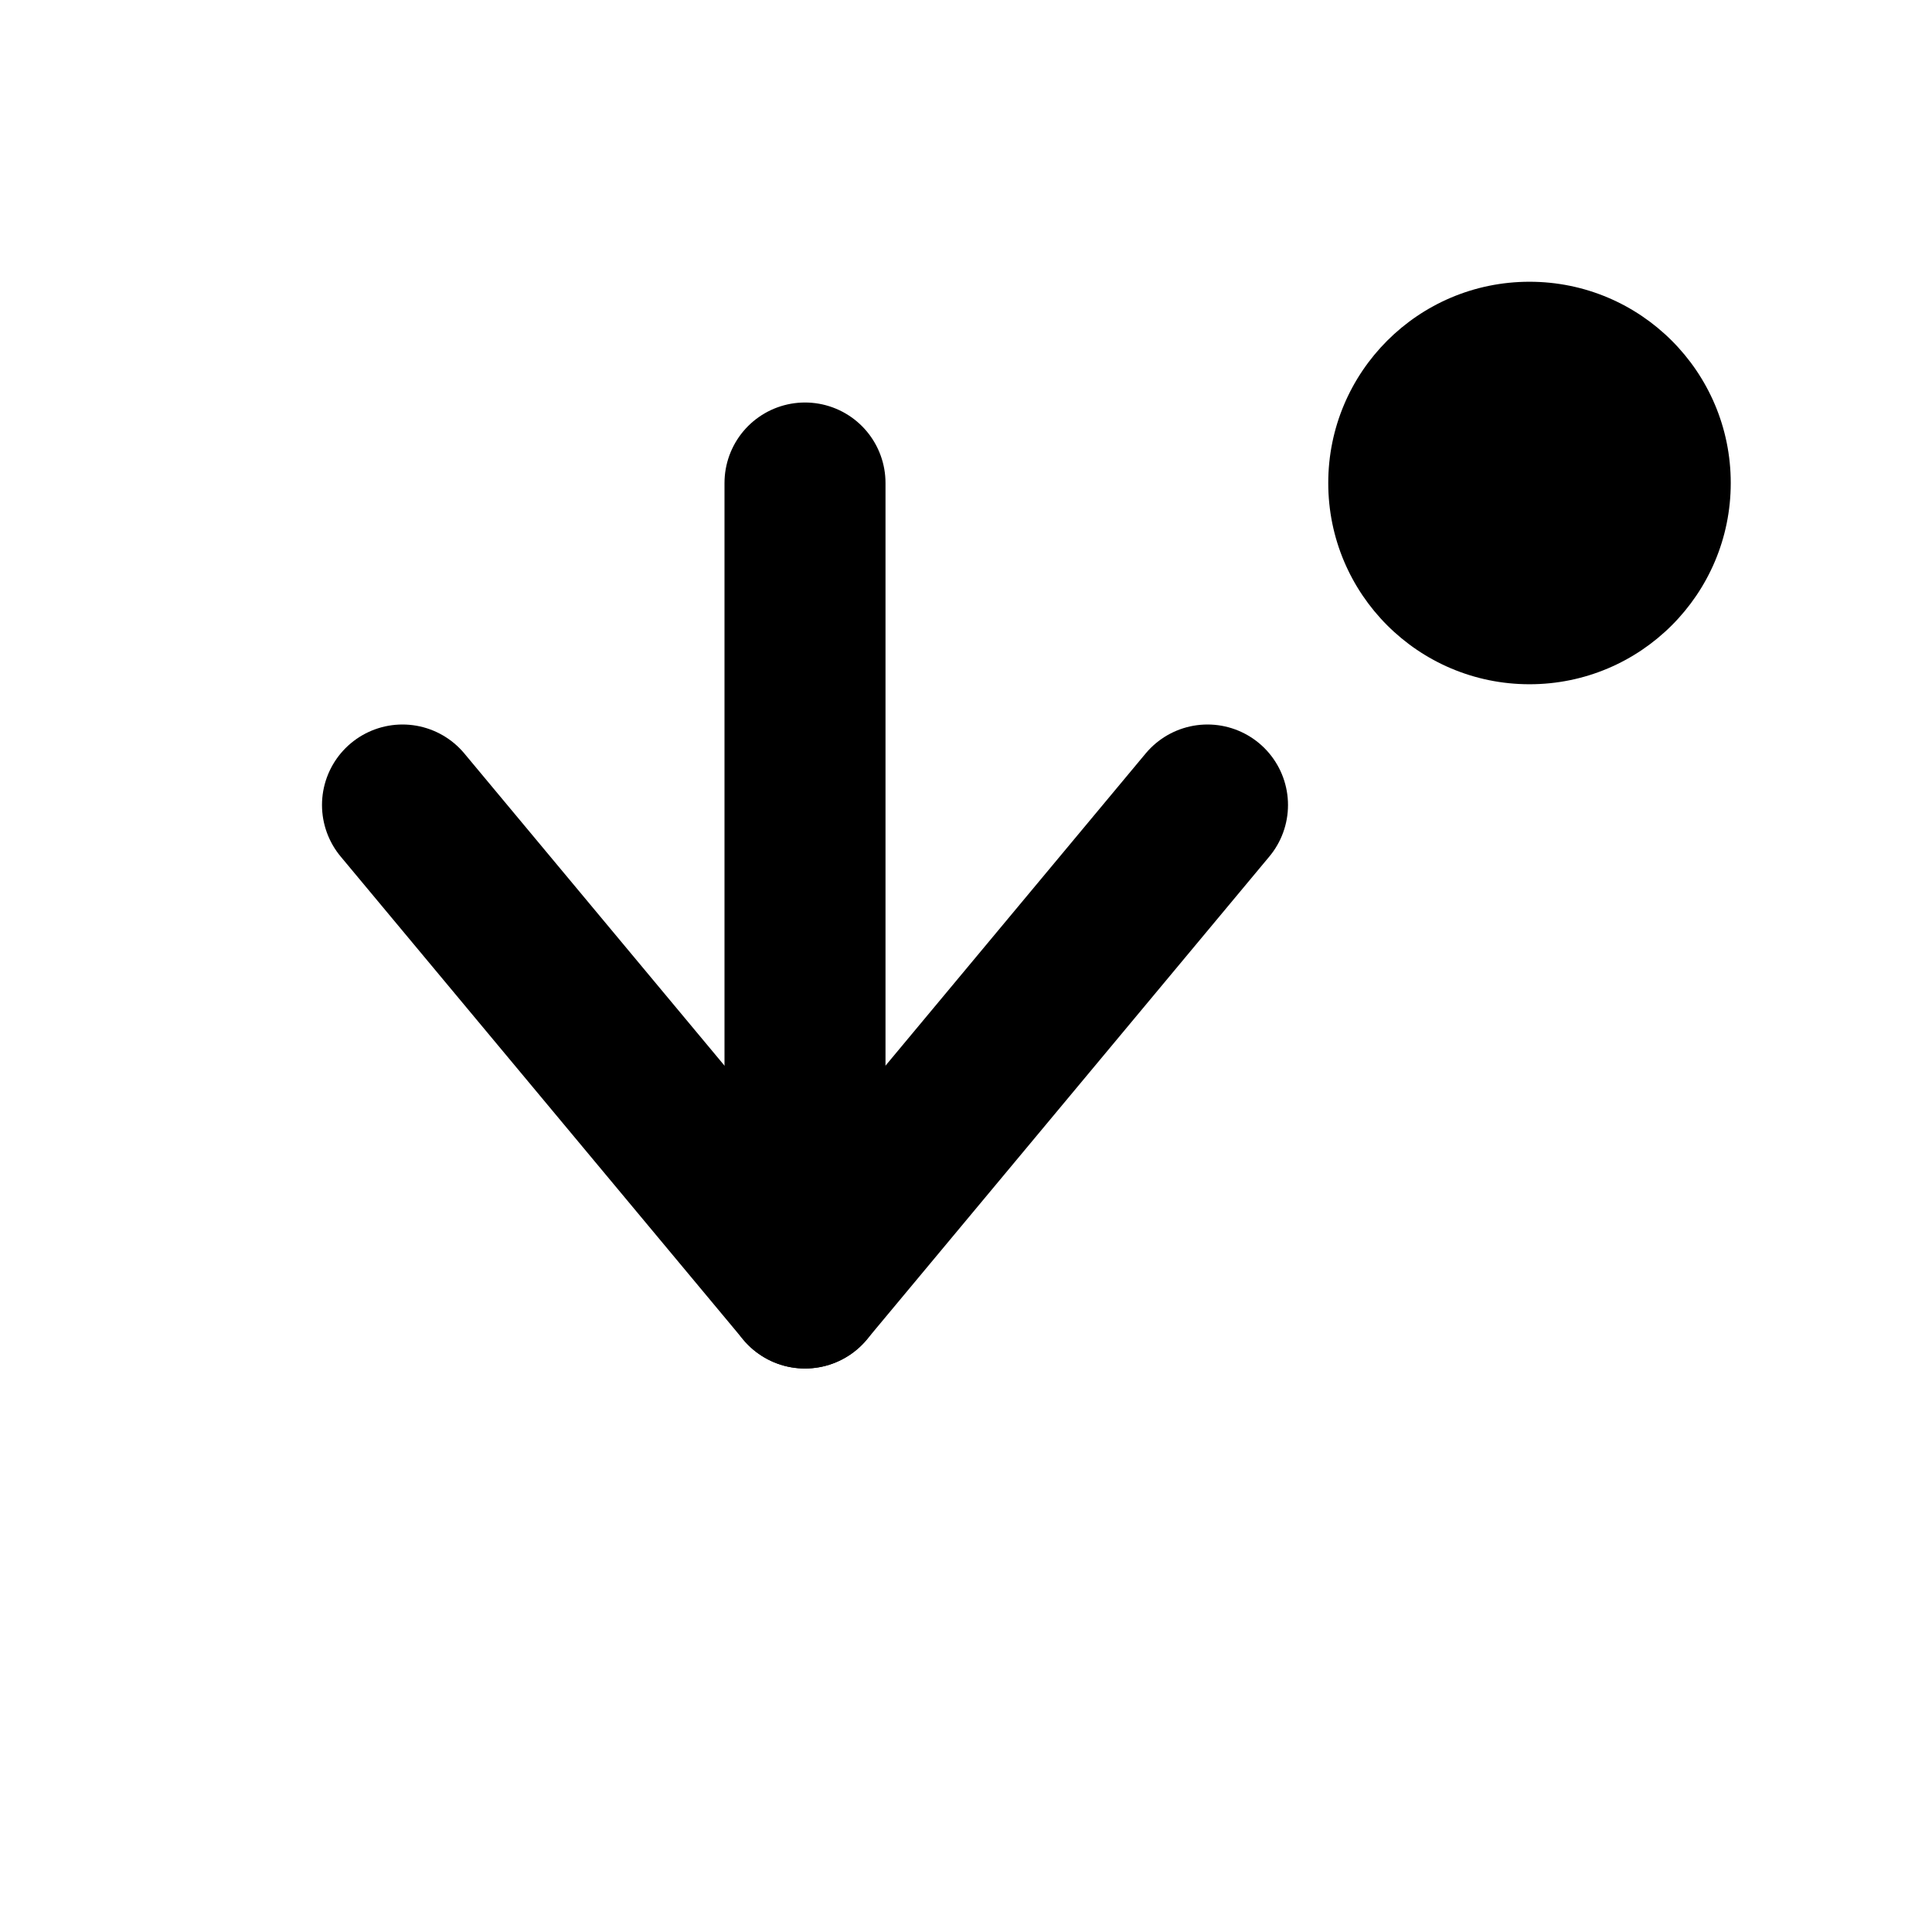
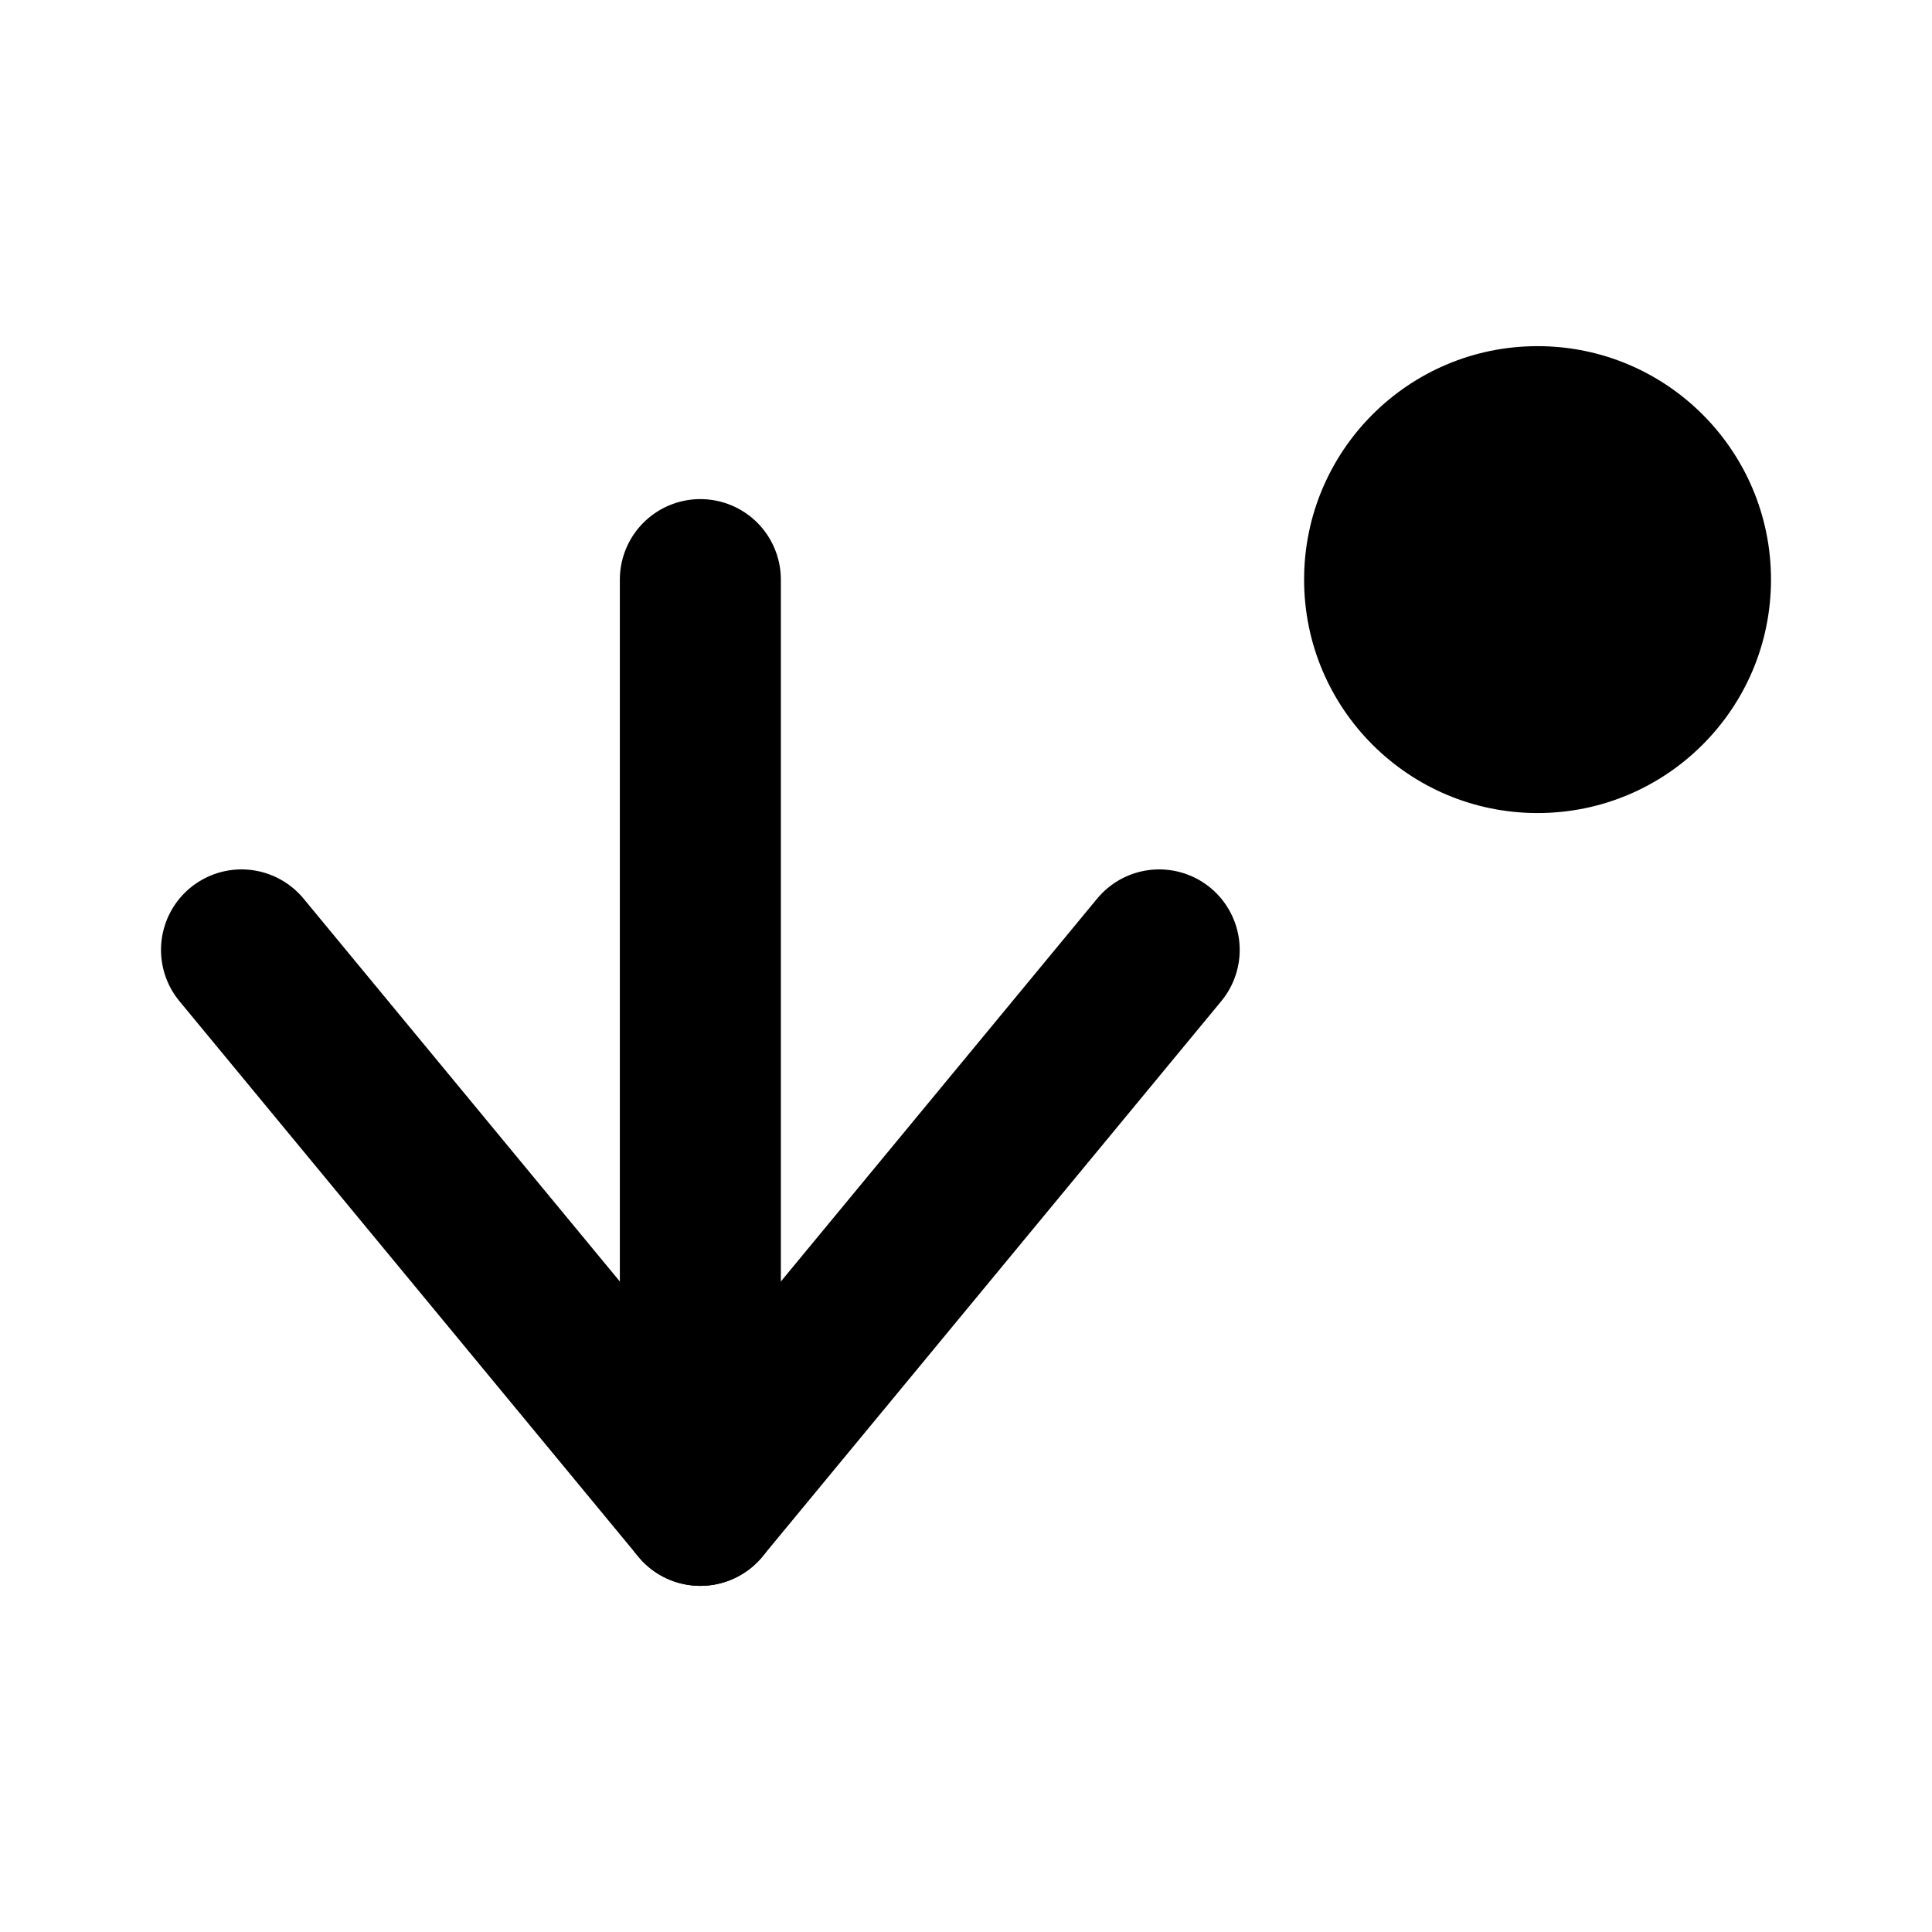
<svg xmlns="http://www.w3.org/2000/svg" viewBox="0 0 24 24" width="24" height="24" fill="none" stroke="#000" stroke-width="2" stroke-linecap="round" stroke-linejoin="round">
-   <path d="m5 10 5 6 5-6" />
-   <path d="M10 16V6" />
-   <circle cx="19" cy="6" r="2.5" fill="#000" stroke="none" />
+   <path d="m3 11.8 5.7 6.9 5.7-6.9" />
+   <path d="M8.7 18.7V7.2" />
+   <circle cx="19.1" cy="7.2" r="2.9" fill="#000" stroke="none" />
</svg>
